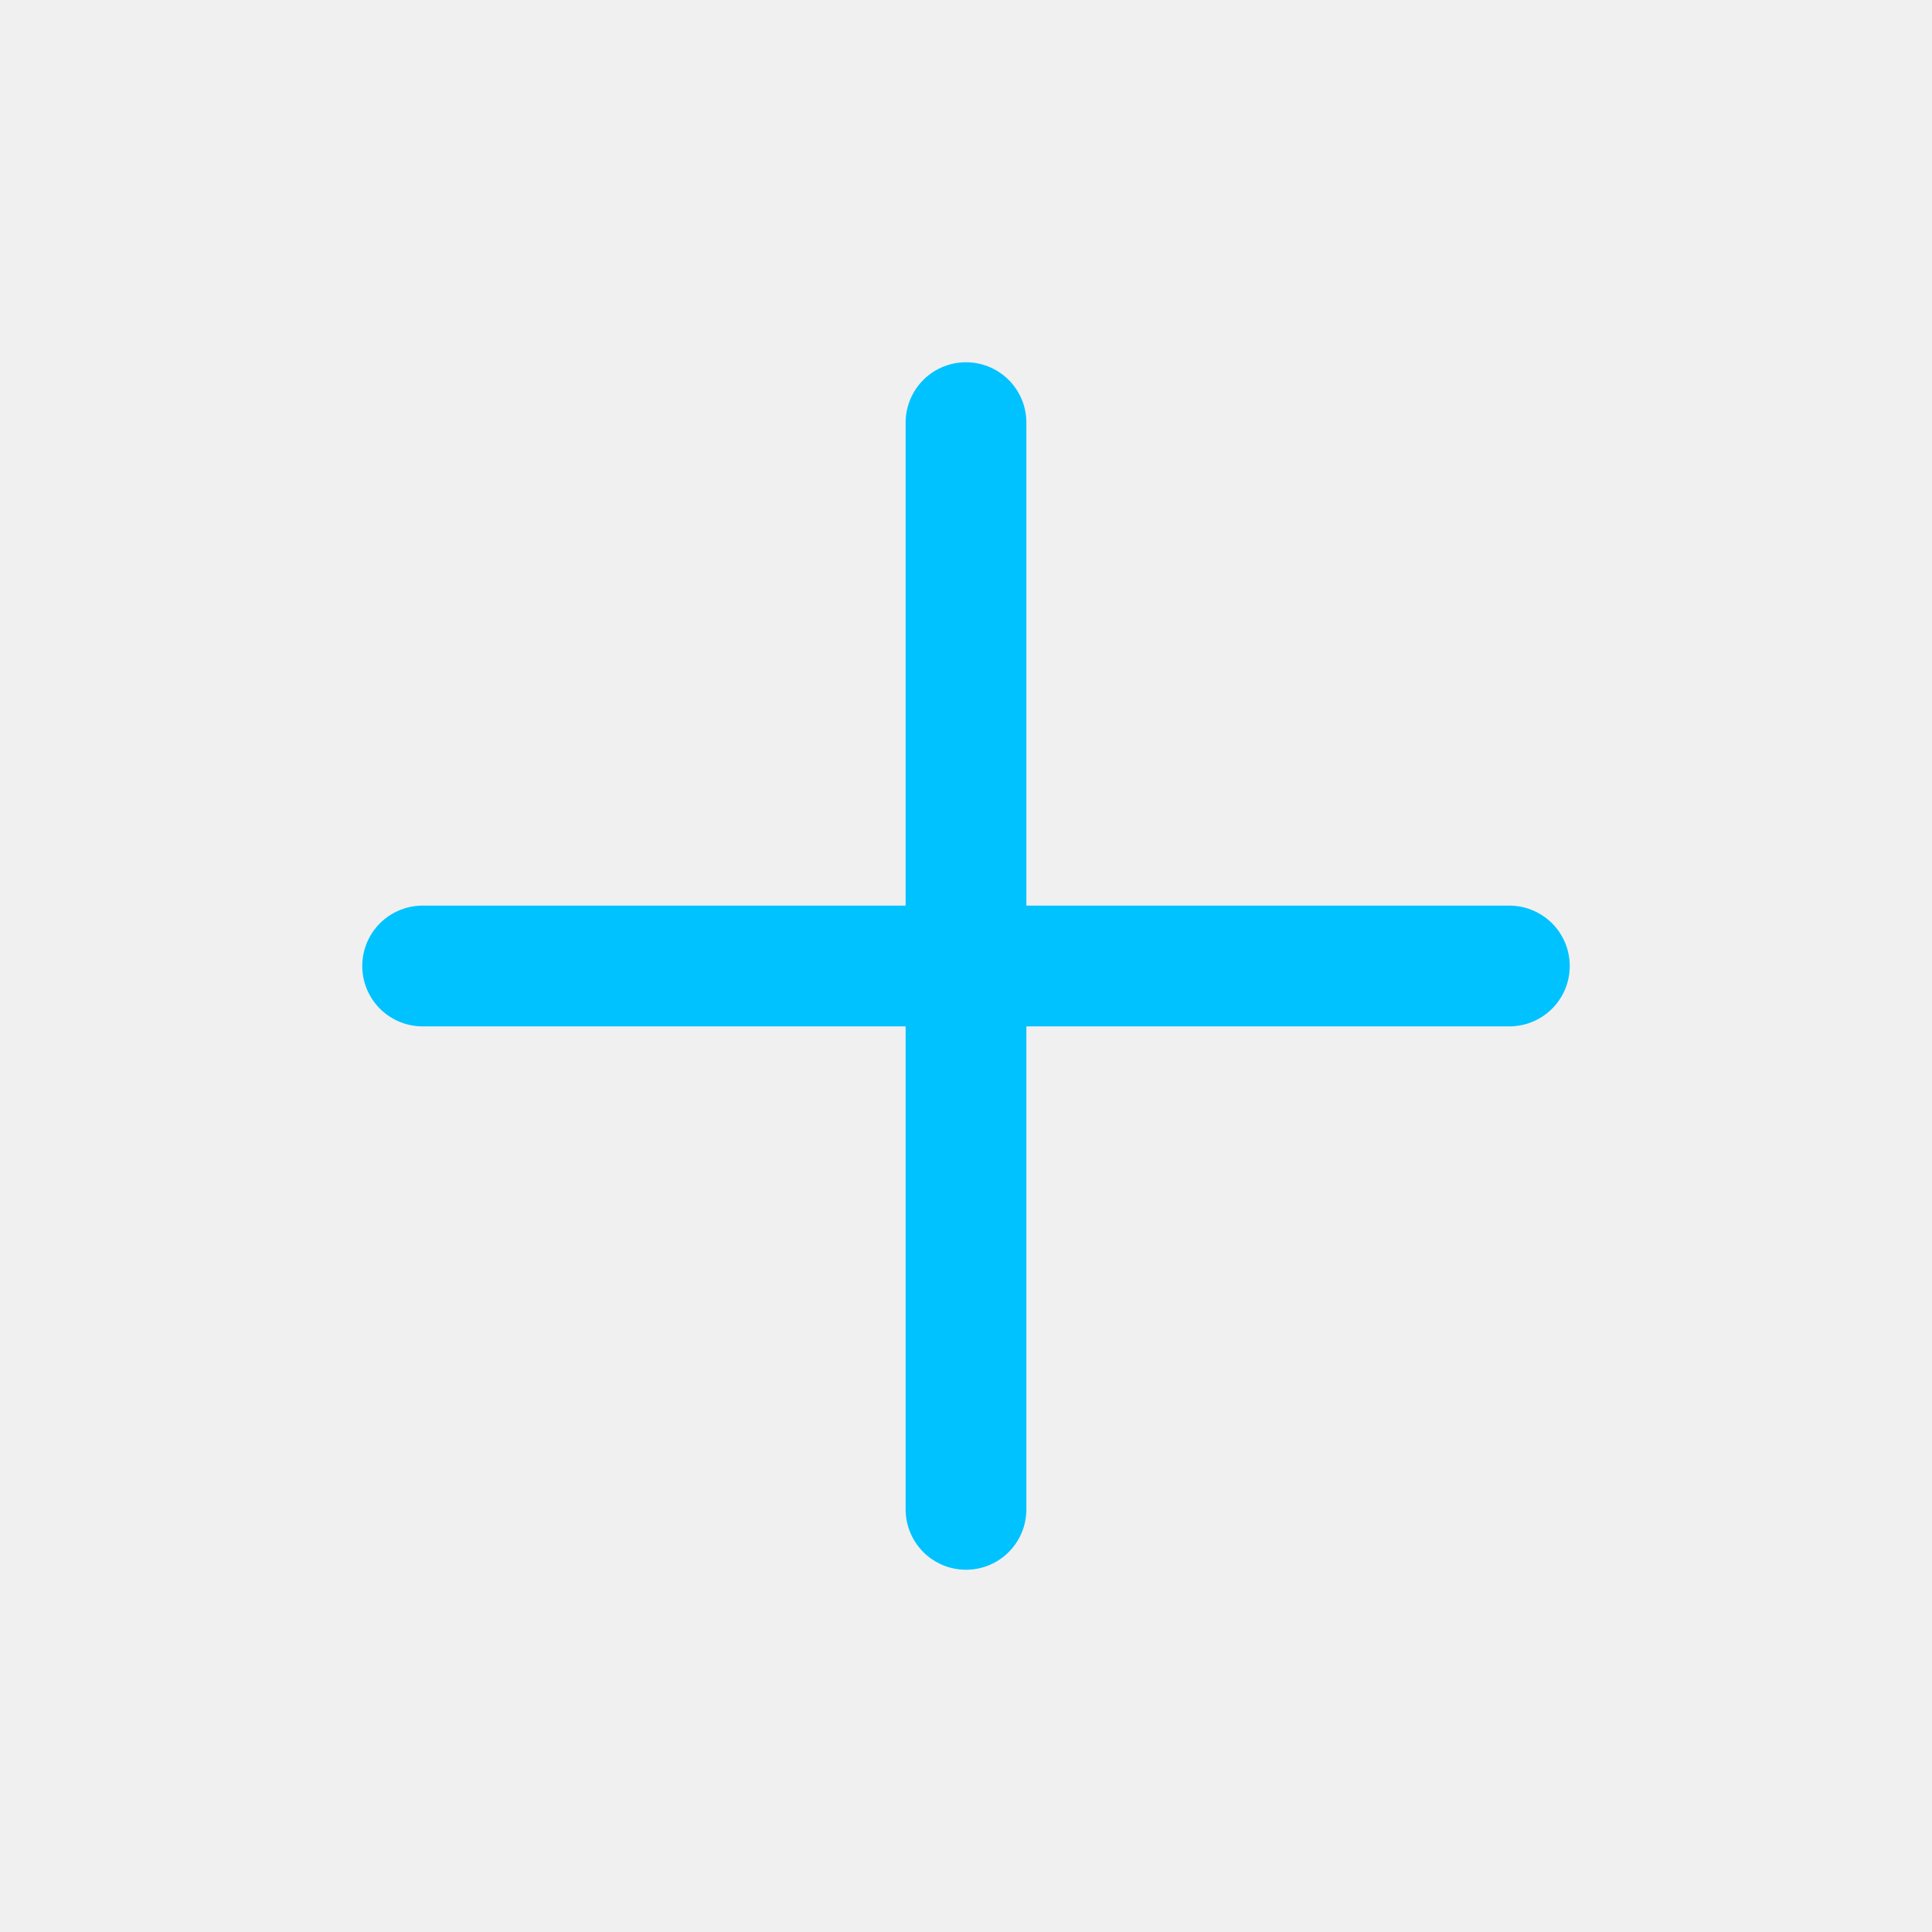
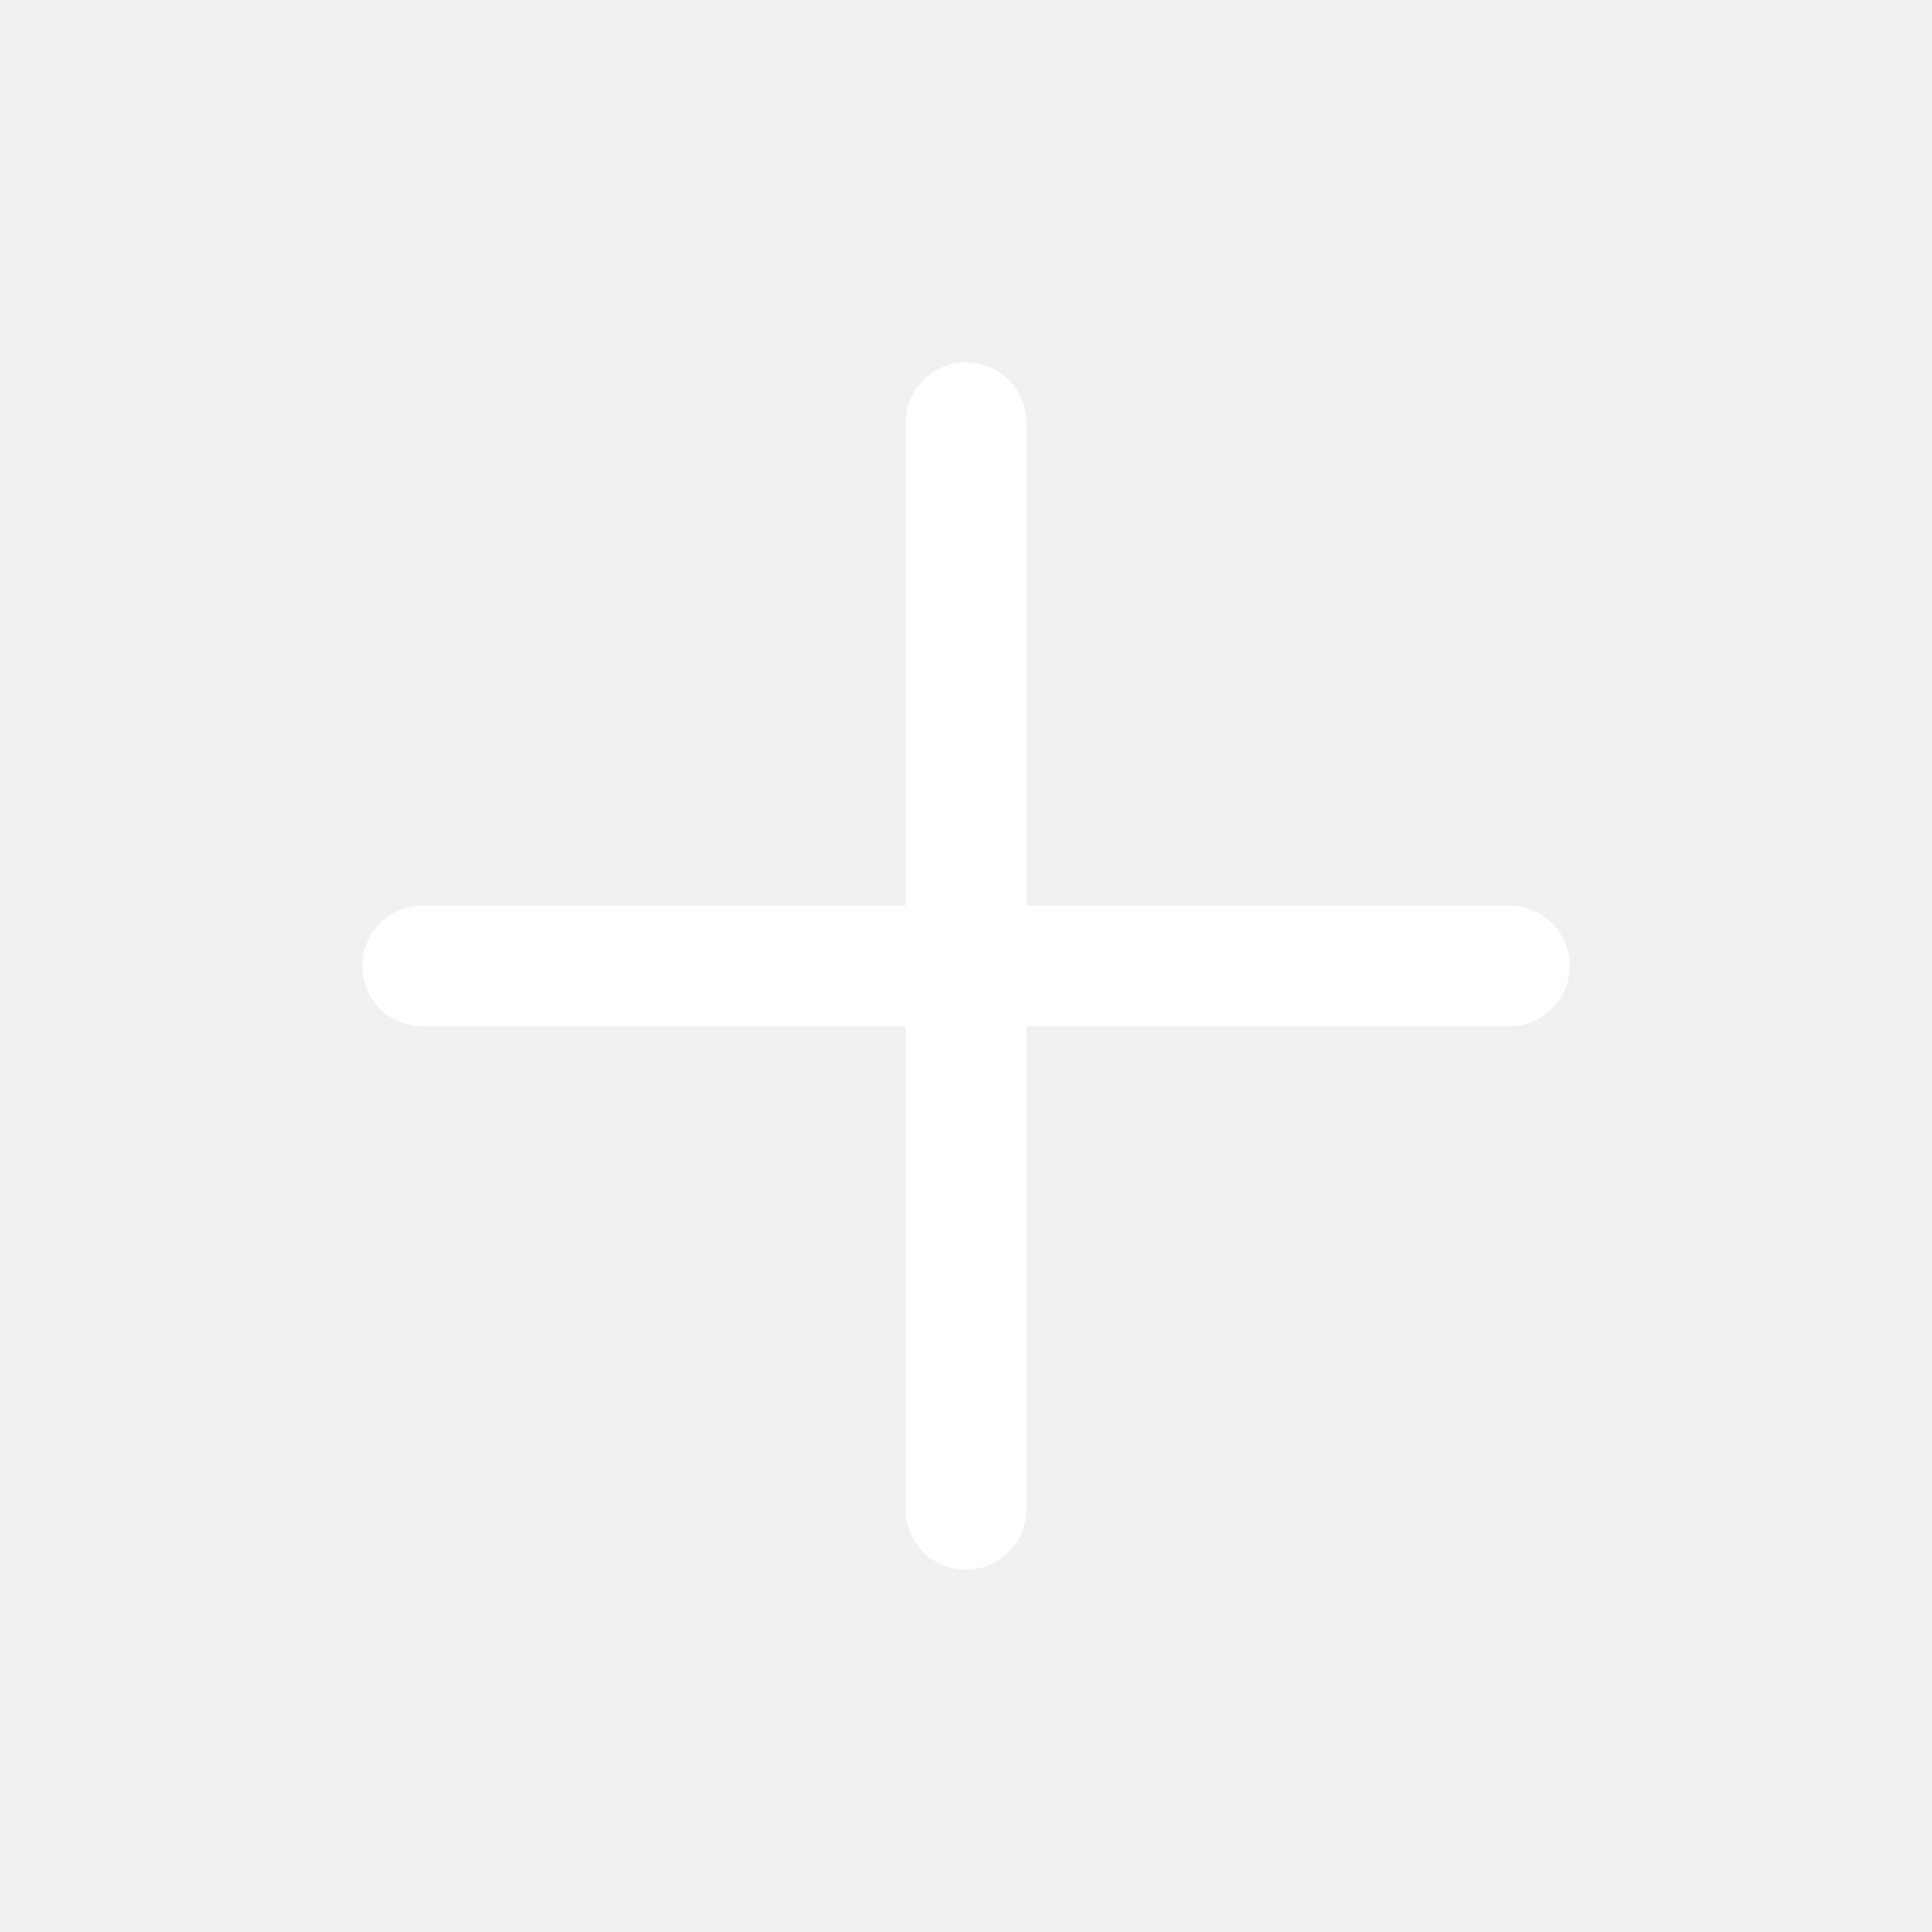
<svg xmlns="http://www.w3.org/2000/svg" class="ionicon" viewBox="0 0 512 512">
-   <path fill="none" stroke="#00C2FF" stroke-linecap="round" stroke-linejoin="round" stroke-width="32" d="M256 112v288M400 256H112" />
+   <path fill="none" stroke="#fff" stroke-linecap="round" stroke-linejoin="round" stroke-width="32" d="M256 112v288M400 256H112" />
</svg>
